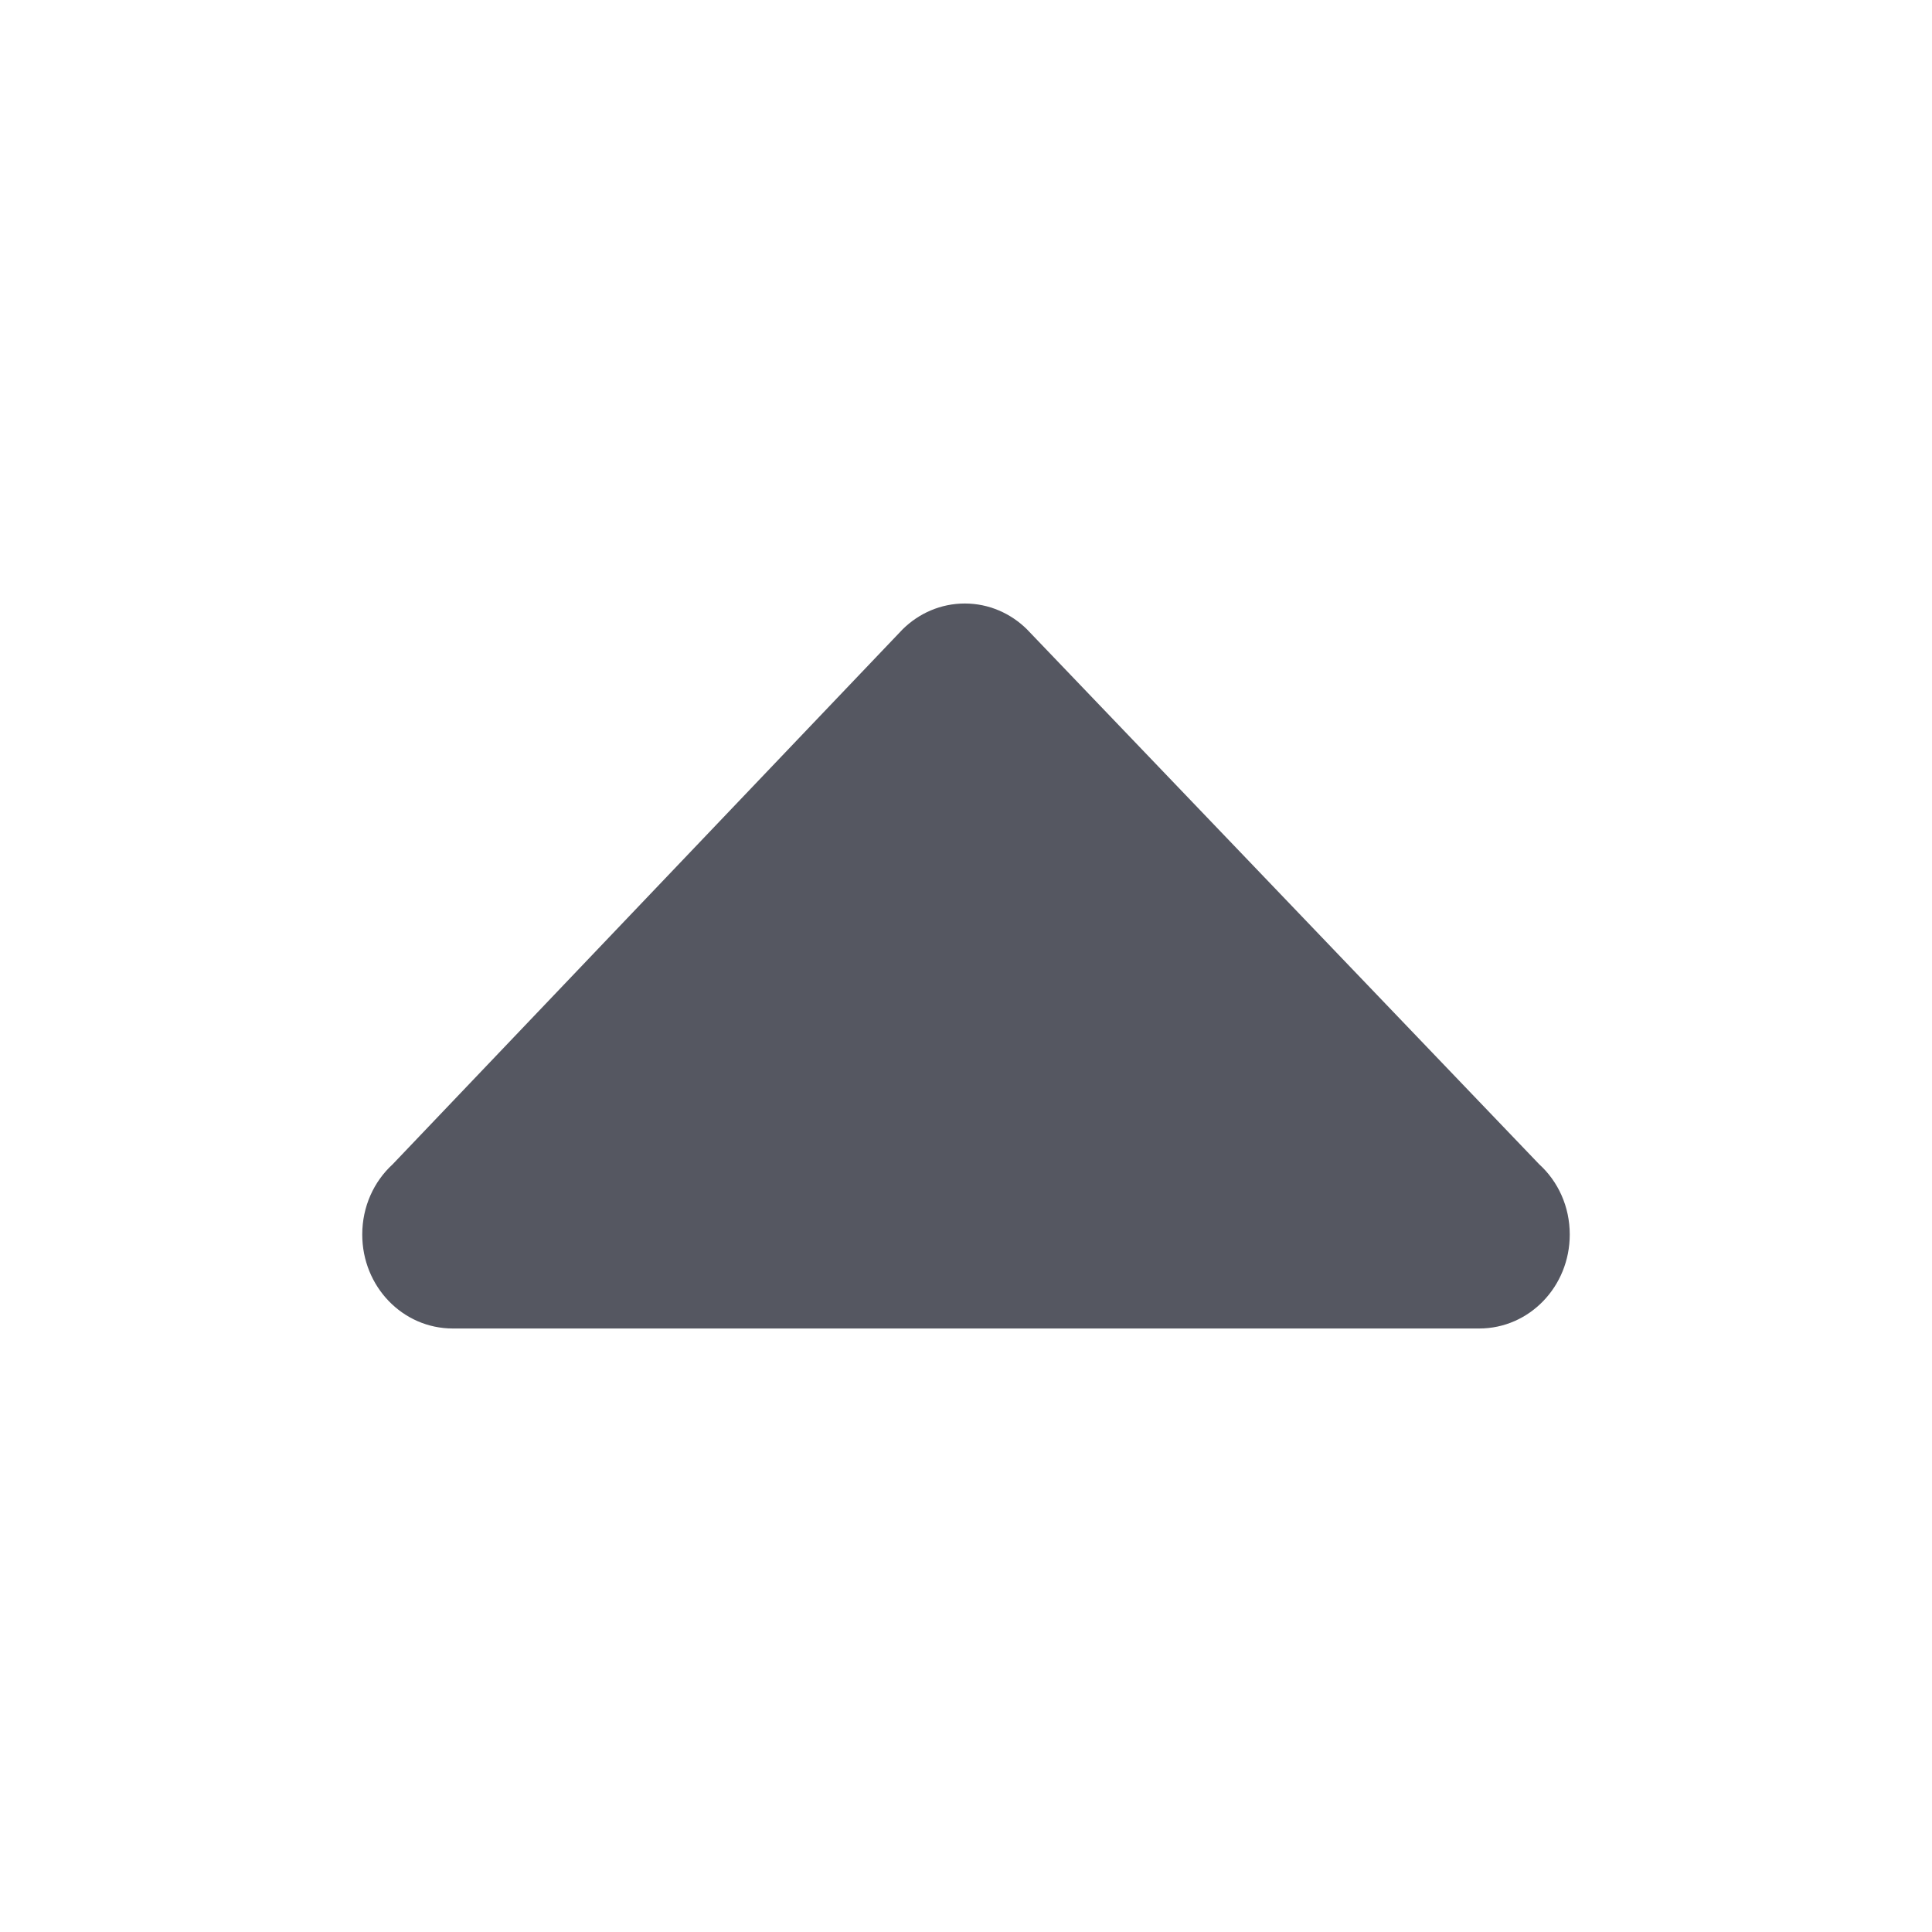
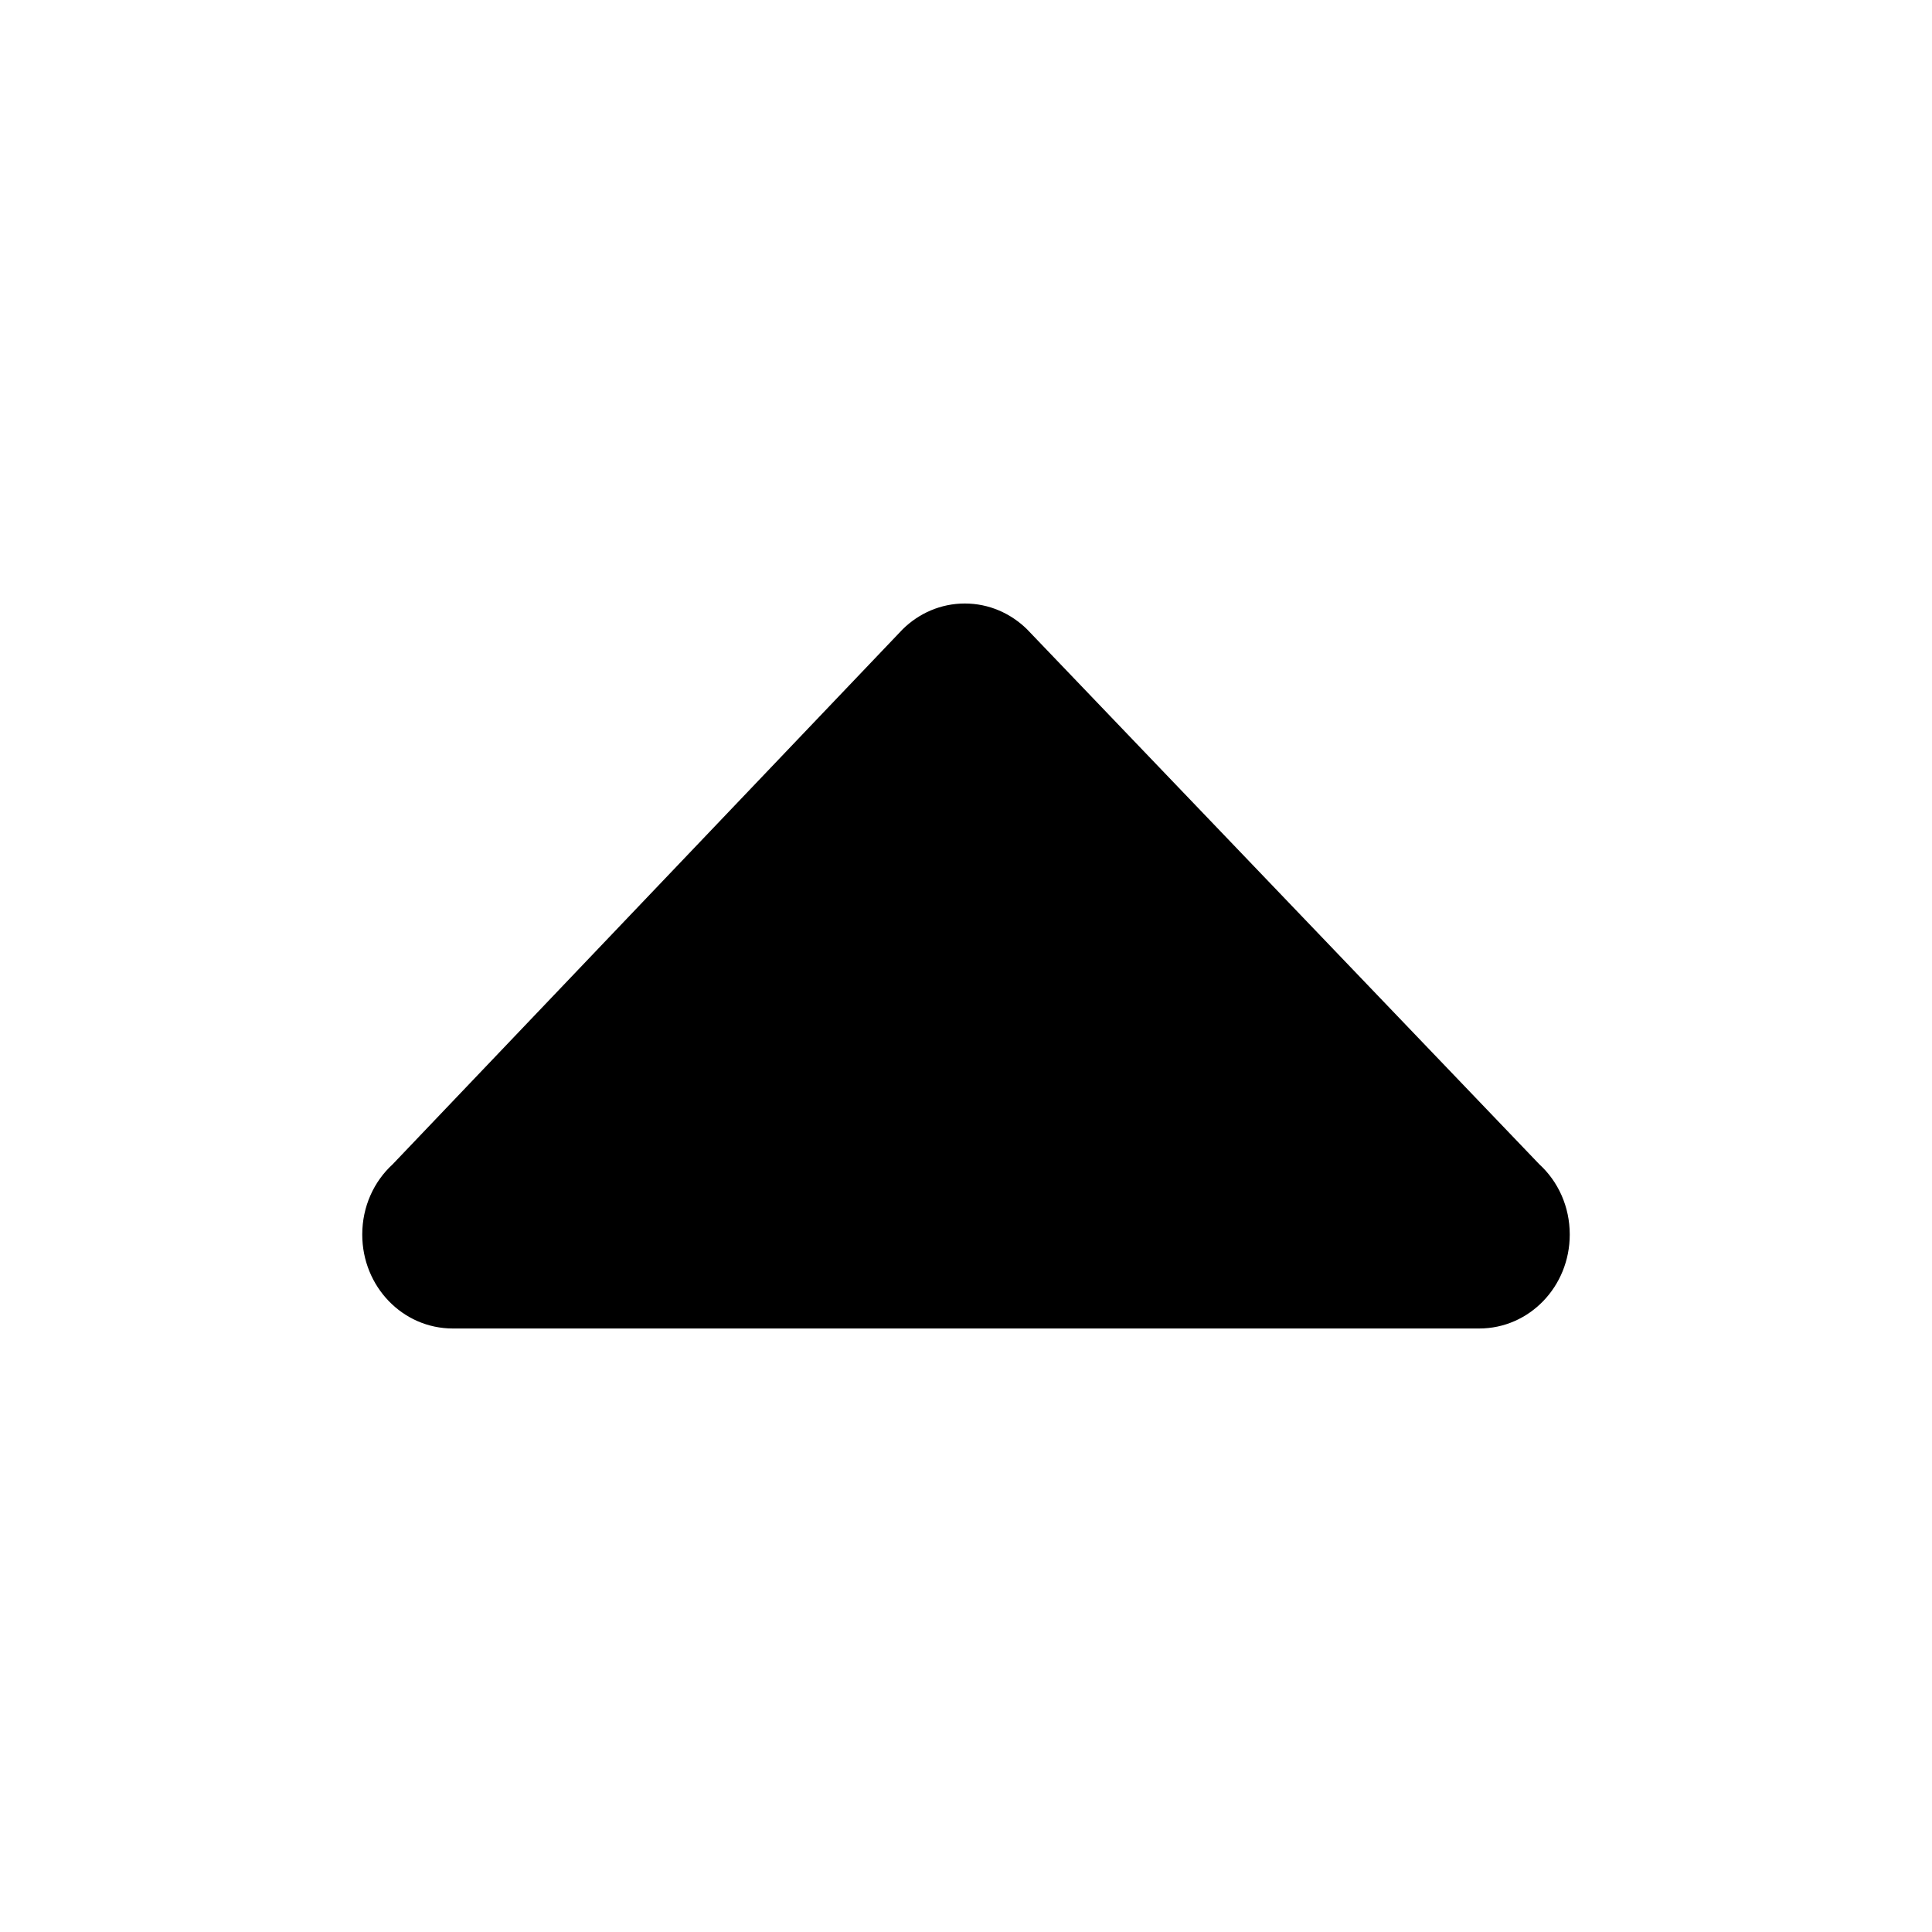
- <svg xmlns="http://www.w3.org/2000/svg" height="16" width="16" version="1.1" id="svg6">
-   <defs id="defs10" />
-   <path id="path873-5" style="opacity:1;fill:#555761;stroke:none;stroke-width:4;stroke-linecap:round;stroke-linejoin:round;stop-color:#000000" d="m 13,10.224 c 0,0.431 -0.335,0.778 -0.75,0.778 H 3.75 C 3.335,11.002 3,10.655 3,10.224 3,9.991 3.097,9.784 3.252,9.642 L 7.476,5.211 C 7.61,5.079 7.791,4.998 7.99,4.998 c 0.199,0 0.38,0.081 0.514,0.213 l 4.243,4.431 C 12.903,9.784 13,9.991 13,10.224 Z" />
+ <svg xmlns="http://www.w3.org/2000/svg" xmlns:ns1="https://www.gtk.org/grappa" ns1:version="1" ns1:state="0" id="svg6" width="16" height="16">
+   <path id="path873-5" class="foreground foreground-fill" fill="url(#gpa:foreground) rgb(0,0,0)" fill-opacity="1" fill-rule="nonzero" d="M 13 10.224 C 13 10.655, 12.665 11.002, 12.25 11.002 L 3.75 11.002 C 3.335 11.002, 3 10.655, 3 10.224 C 3 9.991, 3.097 9.784, 3.252 9.642 L 7.476 5.211 C 7.61 5.079, 7.791 4.998, 7.99 4.998 C 8.19 4.998, 8.37 5.079, 8.505 5.211 L 12.748 9.642 C 12.903 9.784, 13 9.991, 13 10.224 Z" ns1:animation-repeat="0" ns1:animation-segment="0">
+   </path>
</svg>
